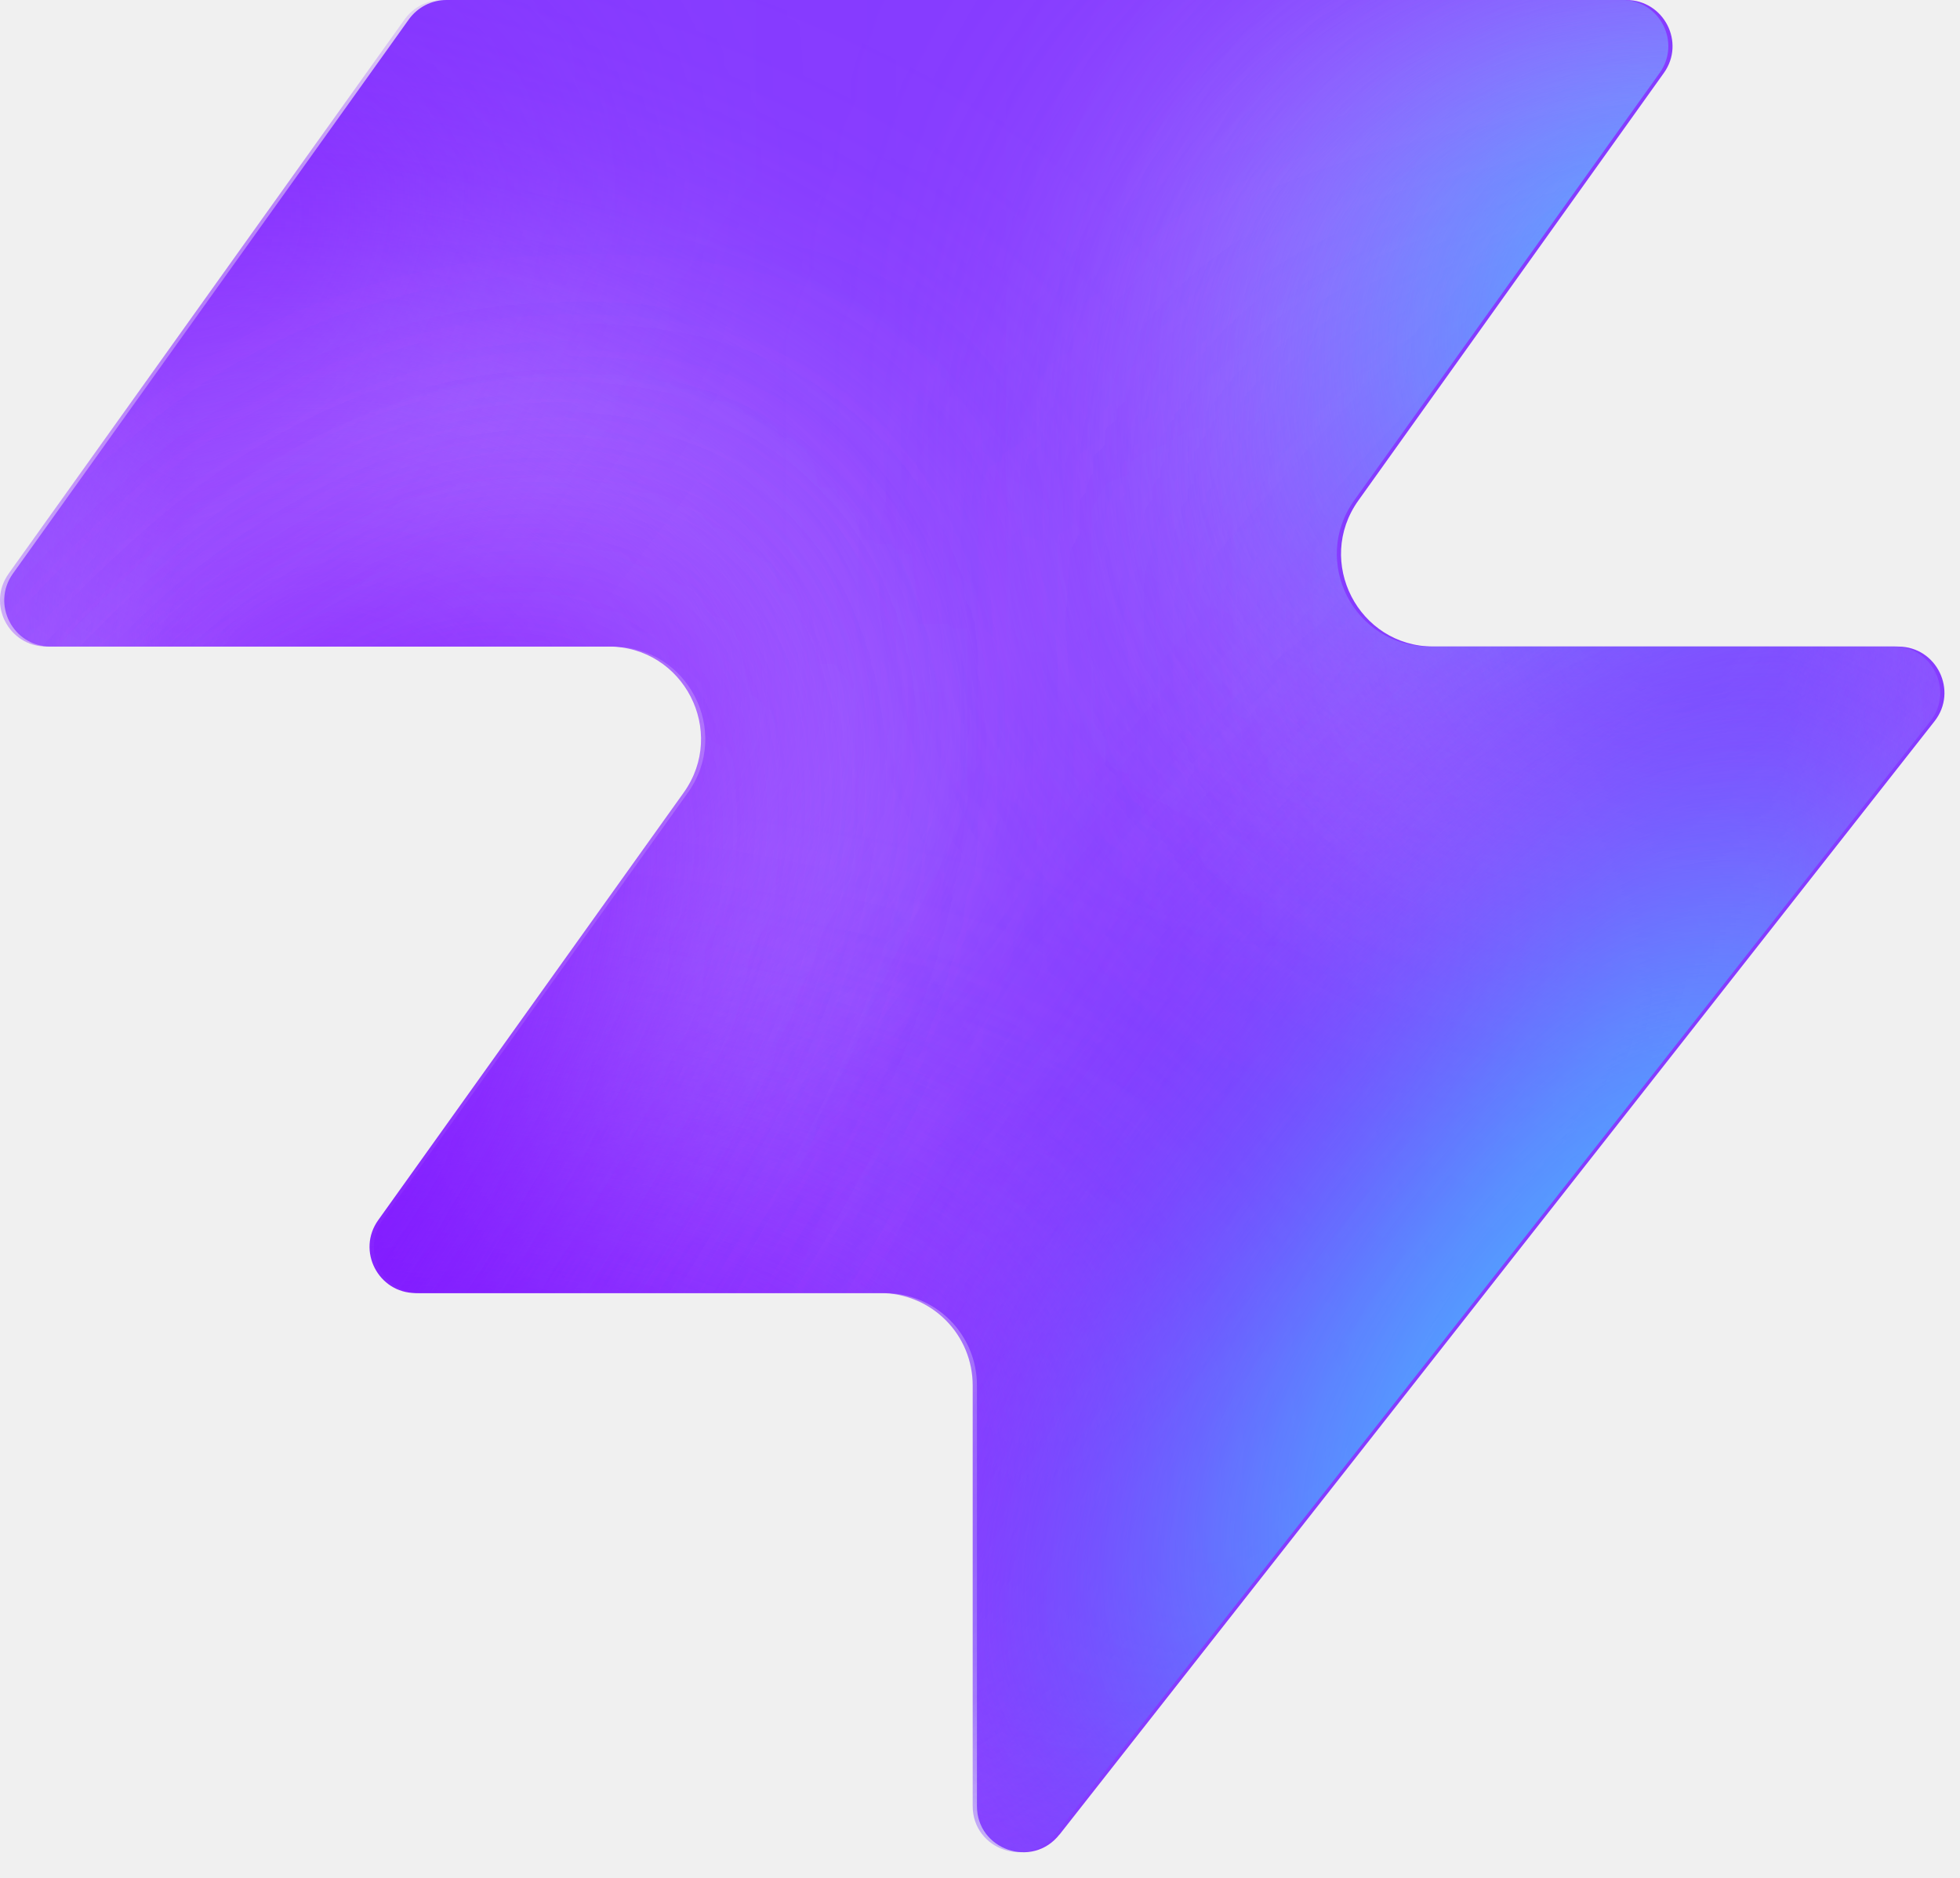
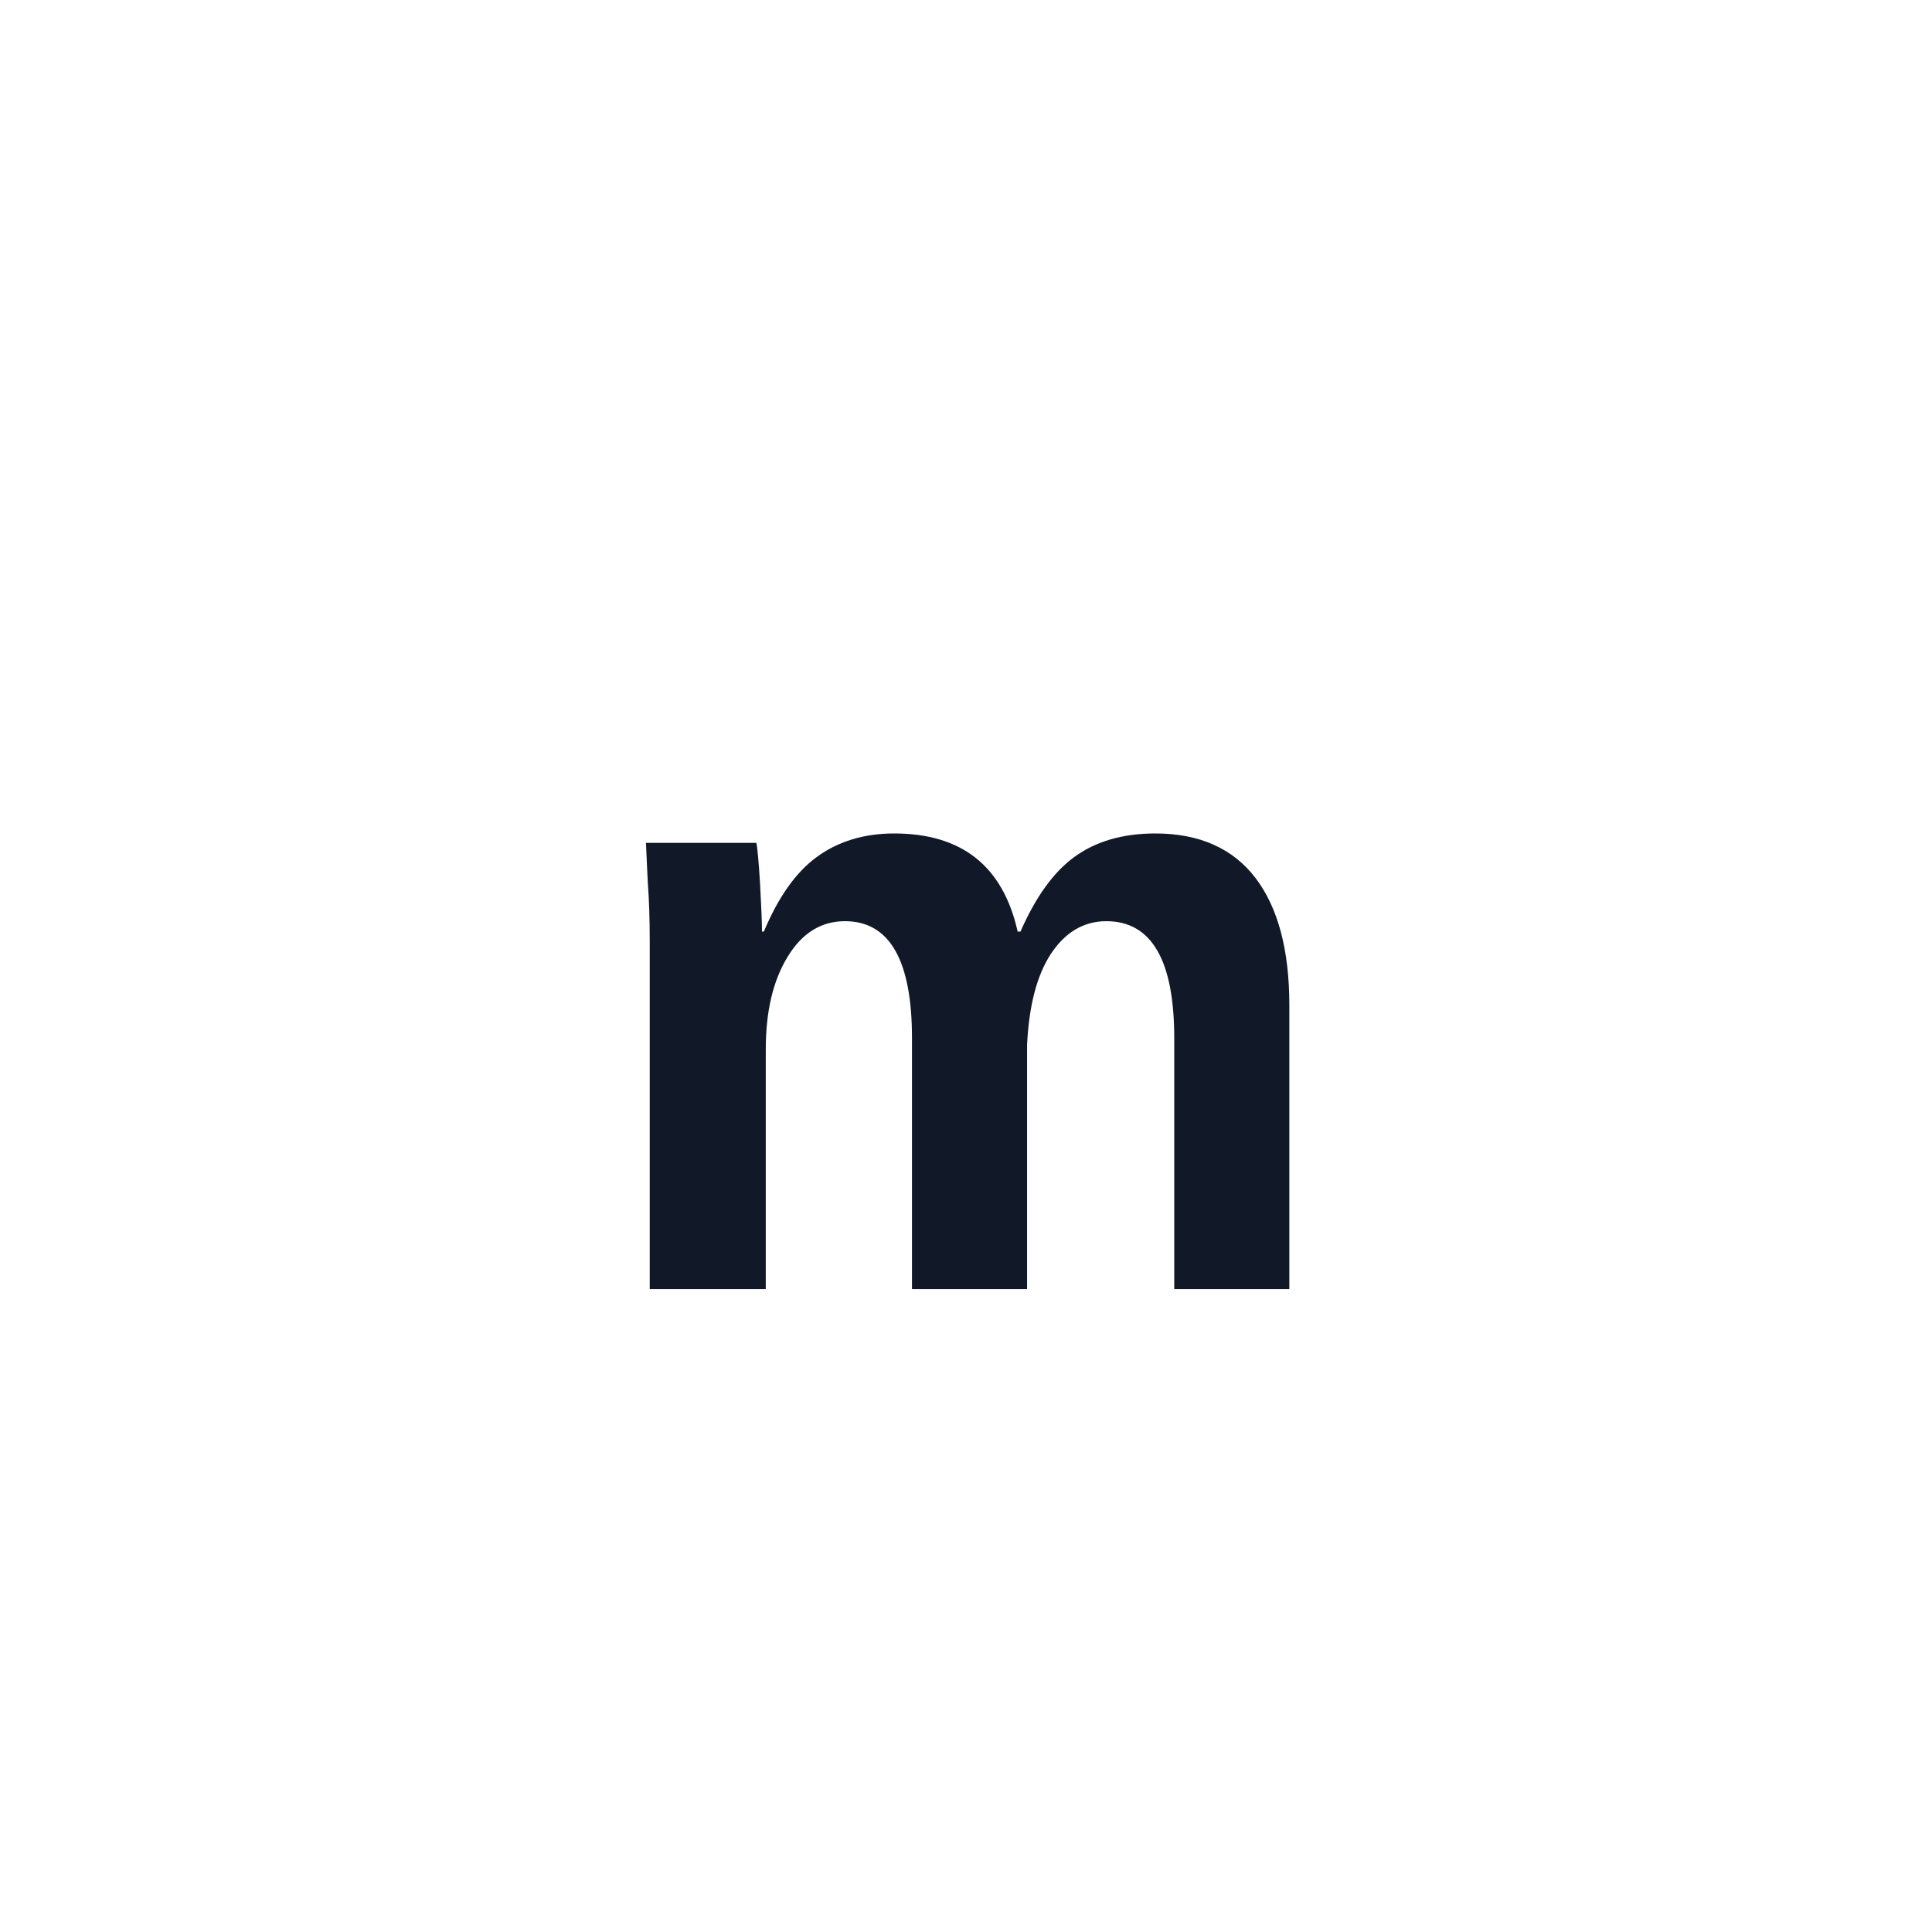
- <svg xmlns="http://www.w3.org/2000/svg" width="48" height="46" fill="none" viewBox="0 0 48 46">
-   <path fill="#863bff" d="M25.946 44.938c-.664.845-2.021.375-2.021-.698V33.937a2.26 2.26 0 0 0-2.262-2.262H10.287c-.92 0-1.456-1.04-.92-1.788l7.48-10.471c1.07-1.497 0-3.578-1.842-3.578H1.237c-.92 0-1.456-1.04-.92-1.788L10.013.474c.214-.297.556-.474.92-.474h28.894c.92 0 1.456 1.04.92 1.788l-7.48 10.471c-1.07 1.498 0 3.579 1.842 3.579h11.377c.943 0 1.473 1.088.89 1.83L25.947 44.94z" style="fill:#863bff;fill:color(display-p3 .525 .23 1);fill-opacity:1" />
-   <mask id="a" width="48" height="46" x="0" y="0" maskUnits="userSpaceOnUse" style="mask-type:alpha">
-     <path fill="#000" d="M25.842 44.938c-.664.844-2.021.375-2.021-.698V33.937a2.26 2.26 0 0 0-2.262-2.262H10.183c-.92 0-1.456-1.04-.92-1.788l7.48-10.471c1.07-1.498 0-3.579-1.842-3.579H1.133c-.92 0-1.456-1.04-.92-1.787L9.91.473c.214-.297.556-.474.92-.474h28.894c.92 0 1.456 1.04.92 1.788l-7.48 10.471c-1.07 1.498 0 3.578 1.842 3.578h11.377c.943 0 1.473 1.088.89 1.832L25.843 44.94z" style="fill:#000;fill-opacity:1" />
-   </mask>
-   <g mask="url(#a)">
-     <g filter="url(#b)">
-       <ellipse cx="5.508" cy="14.704" fill="#ede6ff" rx="5.508" ry="14.704" style="fill:#ede6ff;fill:color(display-p3 .927 .903 1);fill-opacity:1" transform="matrix(.00324 1 1 -.00324 -4.47 31.516)" />
-     </g>
-     <g filter="url(#c)">
-       <ellipse cx="10.399" cy="29.851" fill="#ede6ff" rx="10.399" ry="29.851" style="fill:#ede6ff;fill:color(display-p3 .927 .903 1);fill-opacity:1" transform="matrix(.00324 1 1 -.00324 -39.328 7.883)" />
-     </g>
-     <g filter="url(#d)">
-       <ellipse cx="5.508" cy="30.487" fill="#7e14ff" rx="5.508" ry="30.487" style="fill:#7e14ff;fill:color(display-p3 .492 .077 1);fill-opacity:1" transform="rotate(89.814 -25.913 -14.639)scale(1 -1)" />
-     </g>
-     <g filter="url(#e)">
-       <ellipse cx="5.508" cy="30.599" fill="#7e14ff" rx="5.508" ry="30.599" style="fill:#7e14ff;fill:color(display-p3 .492 .077 1);fill-opacity:1" transform="rotate(89.814 -32.644 -3.334)scale(1 -1)" />
-     </g>
-     <g filter="url(#f)">
-       <ellipse cx="5.508" cy="30.599" fill="#7e14ff" rx="5.508" ry="30.599" style="fill:#7e14ff;fill:color(display-p3 .492 .077 1);fill-opacity:1" transform="matrix(.00324 1 1 -.00324 -34.34 30.47)" />
-     </g>
-     <g filter="url(#g)">
-       <ellipse cx="14.072" cy="22.078" fill="#ede6ff" rx="14.072" ry="22.078" style="fill:#ede6ff;fill:color(display-p3 .927 .903 1);fill-opacity:1" transform="rotate(93.35 24.506 48.493)scale(-1 1)" />
-     </g>
-     <g filter="url(#h)">
-       <ellipse cx="3.47" cy="21.501" fill="#7e14ff" rx="3.47" ry="21.501" style="fill:#7e14ff;fill:color(display-p3 .492 .077 1);fill-opacity:1" transform="rotate(89.009 28.708 47.59)scale(-1 1)" />
-     </g>
-     <g filter="url(#i)">
-       <ellipse cx="3.47" cy="21.501" fill="#7e14ff" rx="3.47" ry="21.501" style="fill:#7e14ff;fill:color(display-p3 .492 .077 1);fill-opacity:1" transform="rotate(89.009 28.708 47.59)scale(-1 1)" />
-     </g>
-     <g filter="url(#j)">
-       <ellipse cx=".387" cy="8.972" fill="#7e14ff" rx="4.407" ry="29.108" style="fill:#7e14ff;fill:color(display-p3 .492 .077 1);fill-opacity:1" transform="rotate(39.51 .387 8.972)" />
-     </g>
-     <g filter="url(#k)">
-       <ellipse cx="47.523" cy="-6.092" fill="#7e14ff" rx="4.407" ry="29.108" style="fill:#7e14ff;fill:color(display-p3 .492 .077 1);fill-opacity:1" transform="rotate(37.892 47.523 -6.092)" />
-     </g>
-     <g filter="url(#l)">
-       <ellipse cx="41.412" cy="6.333" fill="#47bfff" rx="5.971" ry="9.665" style="fill:#47bfff;fill:color(display-p3 .28 .748 1);fill-opacity:1" transform="rotate(37.892 41.412 6.333)" />
-     </g>
-     <g filter="url(#m)">
-       <ellipse cx="-1.879" cy="38.332" fill="#7e14ff" rx="4.407" ry="29.108" style="fill:#7e14ff;fill:color(display-p3 .492 .077 1);fill-opacity:1" transform="rotate(37.892 -1.88 38.332)" />
-     </g>
-     <g filter="url(#n)">
-       <ellipse cx="-1.879" cy="38.332" fill="#7e14ff" rx="4.407" ry="29.108" style="fill:#7e14ff;fill:color(display-p3 .492 .077 1);fill-opacity:1" transform="rotate(37.892 -1.88 38.332)" />
-     </g>
-     <g filter="url(#o)">
-       <ellipse cx="35.651" cy="29.907" fill="#7e14ff" rx="4.407" ry="29.108" style="fill:#7e14ff;fill:color(display-p3 .492 .077 1);fill-opacity:1" transform="rotate(37.892 35.651 29.907)" />
-     </g>
-     <g filter="url(#p)">
-       <ellipse cx="38.418" cy="32.4" fill="#47bfff" rx="5.971" ry="15.297" style="fill:#47bfff;fill:color(display-p3 .28 .748 1);fill-opacity:1" transform="rotate(37.892 38.418 32.4)" />
-     </g>
-   </g>
-   <defs>
-     <filter id="b" width="60.045" height="41.654" x="-19.77" y="16.149" color-interpolation-filters="sRGB" filterUnits="userSpaceOnUse">
-       <feFlood flood-opacity="0" result="BackgroundImageFix" />
-       <feBlend in="SourceGraphic" in2="BackgroundImageFix" result="shape" />
-       <feGaussianBlur result="effect1_foregroundBlur_2002_17158" stdDeviation="7.659" />
-     </filter>
-     <filter id="c" width="90.34" height="51.437" x="-54.613" y="-7.533" color-interpolation-filters="sRGB" filterUnits="userSpaceOnUse">
-       <feFlood flood-opacity="0" result="BackgroundImageFix" />
-       <feBlend in="SourceGraphic" in2="BackgroundImageFix" result="shape" />
-       <feGaussianBlur result="effect1_foregroundBlur_2002_17158" stdDeviation="7.659" />
-     </filter>
-     <filter id="d" width="79.355" height="29.4" x="-49.64" y="2.03" color-interpolation-filters="sRGB" filterUnits="userSpaceOnUse">
-       <feFlood flood-opacity="0" result="BackgroundImageFix" />
-       <feBlend in="SourceGraphic" in2="BackgroundImageFix" result="shape" />
-       <feGaussianBlur result="effect1_foregroundBlur_2002_17158" stdDeviation="4.596" />
-     </filter>
-     <filter id="e" width="79.579" height="29.4" x="-45.045" y="20.029" color-interpolation-filters="sRGB" filterUnits="userSpaceOnUse">
-       <feFlood flood-opacity="0" result="BackgroundImageFix" />
-       <feBlend in="SourceGraphic" in2="BackgroundImageFix" result="shape" />
-       <feGaussianBlur result="effect1_foregroundBlur_2002_17158" stdDeviation="4.596" />
-     </filter>
-     <filter id="f" width="79.579" height="29.4" x="-43.513" y="21.178" color-interpolation-filters="sRGB" filterUnits="userSpaceOnUse">
-       <feFlood flood-opacity="0" result="BackgroundImageFix" />
-       <feBlend in="SourceGraphic" in2="BackgroundImageFix" result="shape" />
-       <feGaussianBlur result="effect1_foregroundBlur_2002_17158" stdDeviation="4.596" />
-     </filter>
-     <filter id="g" width="74.749" height="58.852" x="15.756" y="-17.901" color-interpolation-filters="sRGB" filterUnits="userSpaceOnUse">
-       <feFlood flood-opacity="0" result="BackgroundImageFix" />
-       <feBlend in="SourceGraphic" in2="BackgroundImageFix" result="shape" />
-       <feGaussianBlur result="effect1_foregroundBlur_2002_17158" stdDeviation="7.659" />
-     </filter>
-     <filter id="h" width="61.377" height="25.362" x="23.548" y="2.284" color-interpolation-filters="sRGB" filterUnits="userSpaceOnUse">
-       <feFlood flood-opacity="0" result="BackgroundImageFix" />
-       <feBlend in="SourceGraphic" in2="BackgroundImageFix" result="shape" />
-       <feGaussianBlur result="effect1_foregroundBlur_2002_17158" stdDeviation="4.596" />
-     </filter>
-     <filter id="i" width="61.377" height="25.362" x="23.548" y="2.284" color-interpolation-filters="sRGB" filterUnits="userSpaceOnUse">
-       <feFlood flood-opacity="0" result="BackgroundImageFix" />
-       <feBlend in="SourceGraphic" in2="BackgroundImageFix" result="shape" />
-       <feGaussianBlur result="effect1_foregroundBlur_2002_17158" stdDeviation="4.596" />
-     </filter>
-     <filter id="j" width="56.045" height="63.649" x="-27.636" y="-22.853" color-interpolation-filters="sRGB" filterUnits="userSpaceOnUse">
-       <feFlood flood-opacity="0" result="BackgroundImageFix" />
-       <feBlend in="SourceGraphic" in2="BackgroundImageFix" result="shape" />
-       <feGaussianBlur result="effect1_foregroundBlur_2002_17158" stdDeviation="4.596" />
-     </filter>
-     <filter id="k" width="54.814" height="64.646" x="20.116" y="-38.415" color-interpolation-filters="sRGB" filterUnits="userSpaceOnUse">
-       <feFlood flood-opacity="0" result="BackgroundImageFix" />
-       <feBlend in="SourceGraphic" in2="BackgroundImageFix" result="shape" />
-       <feGaussianBlur result="effect1_foregroundBlur_2002_17158" stdDeviation="4.596" />
-     </filter>
-     <filter id="l" width="33.541" height="35.313" x="24.641" y="-11.323" color-interpolation-filters="sRGB" filterUnits="userSpaceOnUse">
-       <feFlood flood-opacity="0" result="BackgroundImageFix" />
-       <feBlend in="SourceGraphic" in2="BackgroundImageFix" result="shape" />
-       <feGaussianBlur result="effect1_foregroundBlur_2002_17158" stdDeviation="4.596" />
-     </filter>
-     <filter id="m" width="54.814" height="64.646" x="-29.286" y="6.009" color-interpolation-filters="sRGB" filterUnits="userSpaceOnUse">
-       <feFlood flood-opacity="0" result="BackgroundImageFix" />
-       <feBlend in="SourceGraphic" in2="BackgroundImageFix" result="shape" />
-       <feGaussianBlur result="effect1_foregroundBlur_2002_17158" stdDeviation="4.596" />
-     </filter>
-     <filter id="n" width="54.814" height="64.646" x="-29.286" y="6.009" color-interpolation-filters="sRGB" filterUnits="userSpaceOnUse">
-       <feFlood flood-opacity="0" result="BackgroundImageFix" />
-       <feBlend in="SourceGraphic" in2="BackgroundImageFix" result="shape" />
-       <feGaussianBlur result="effect1_foregroundBlur_2002_17158" stdDeviation="4.596" />
-     </filter>
-     <filter id="o" width="54.814" height="64.646" x="8.244" y="-2.416" color-interpolation-filters="sRGB" filterUnits="userSpaceOnUse">
-       <feFlood flood-opacity="0" result="BackgroundImageFix" />
-       <feBlend in="SourceGraphic" in2="BackgroundImageFix" result="shape" />
-       <feGaussianBlur result="effect1_foregroundBlur_2002_17158" stdDeviation="4.596" />
-     </filter>
-     <filter id="p" width="39.409" height="43.623" x="18.713" y="10.588" color-interpolation-filters="sRGB" filterUnits="userSpaceOnUse">
-       <feFlood flood-opacity="0" result="BackgroundImageFix" />
-       <feBlend in="SourceGraphic" in2="BackgroundImageFix" result="shape" />
-       <feGaussianBlur result="effect1_foregroundBlur_2002_17158" stdDeviation="4.596" />
-     </filter>
-   </defs>
+ <svg xmlns="http://www.w3.org/2000/svg" viewBox="0 0 32 32" width="32" height="32">
+   <rect width="32" height="32" fill="#ffffff" rx="0" />
+   <text x="16" y="16.5" text-anchor="middle" dominant-baseline="central" font-family="Arial, sans-serif" font-size="14" font-weight="bold" fill="#111827">m</text>
</svg>
